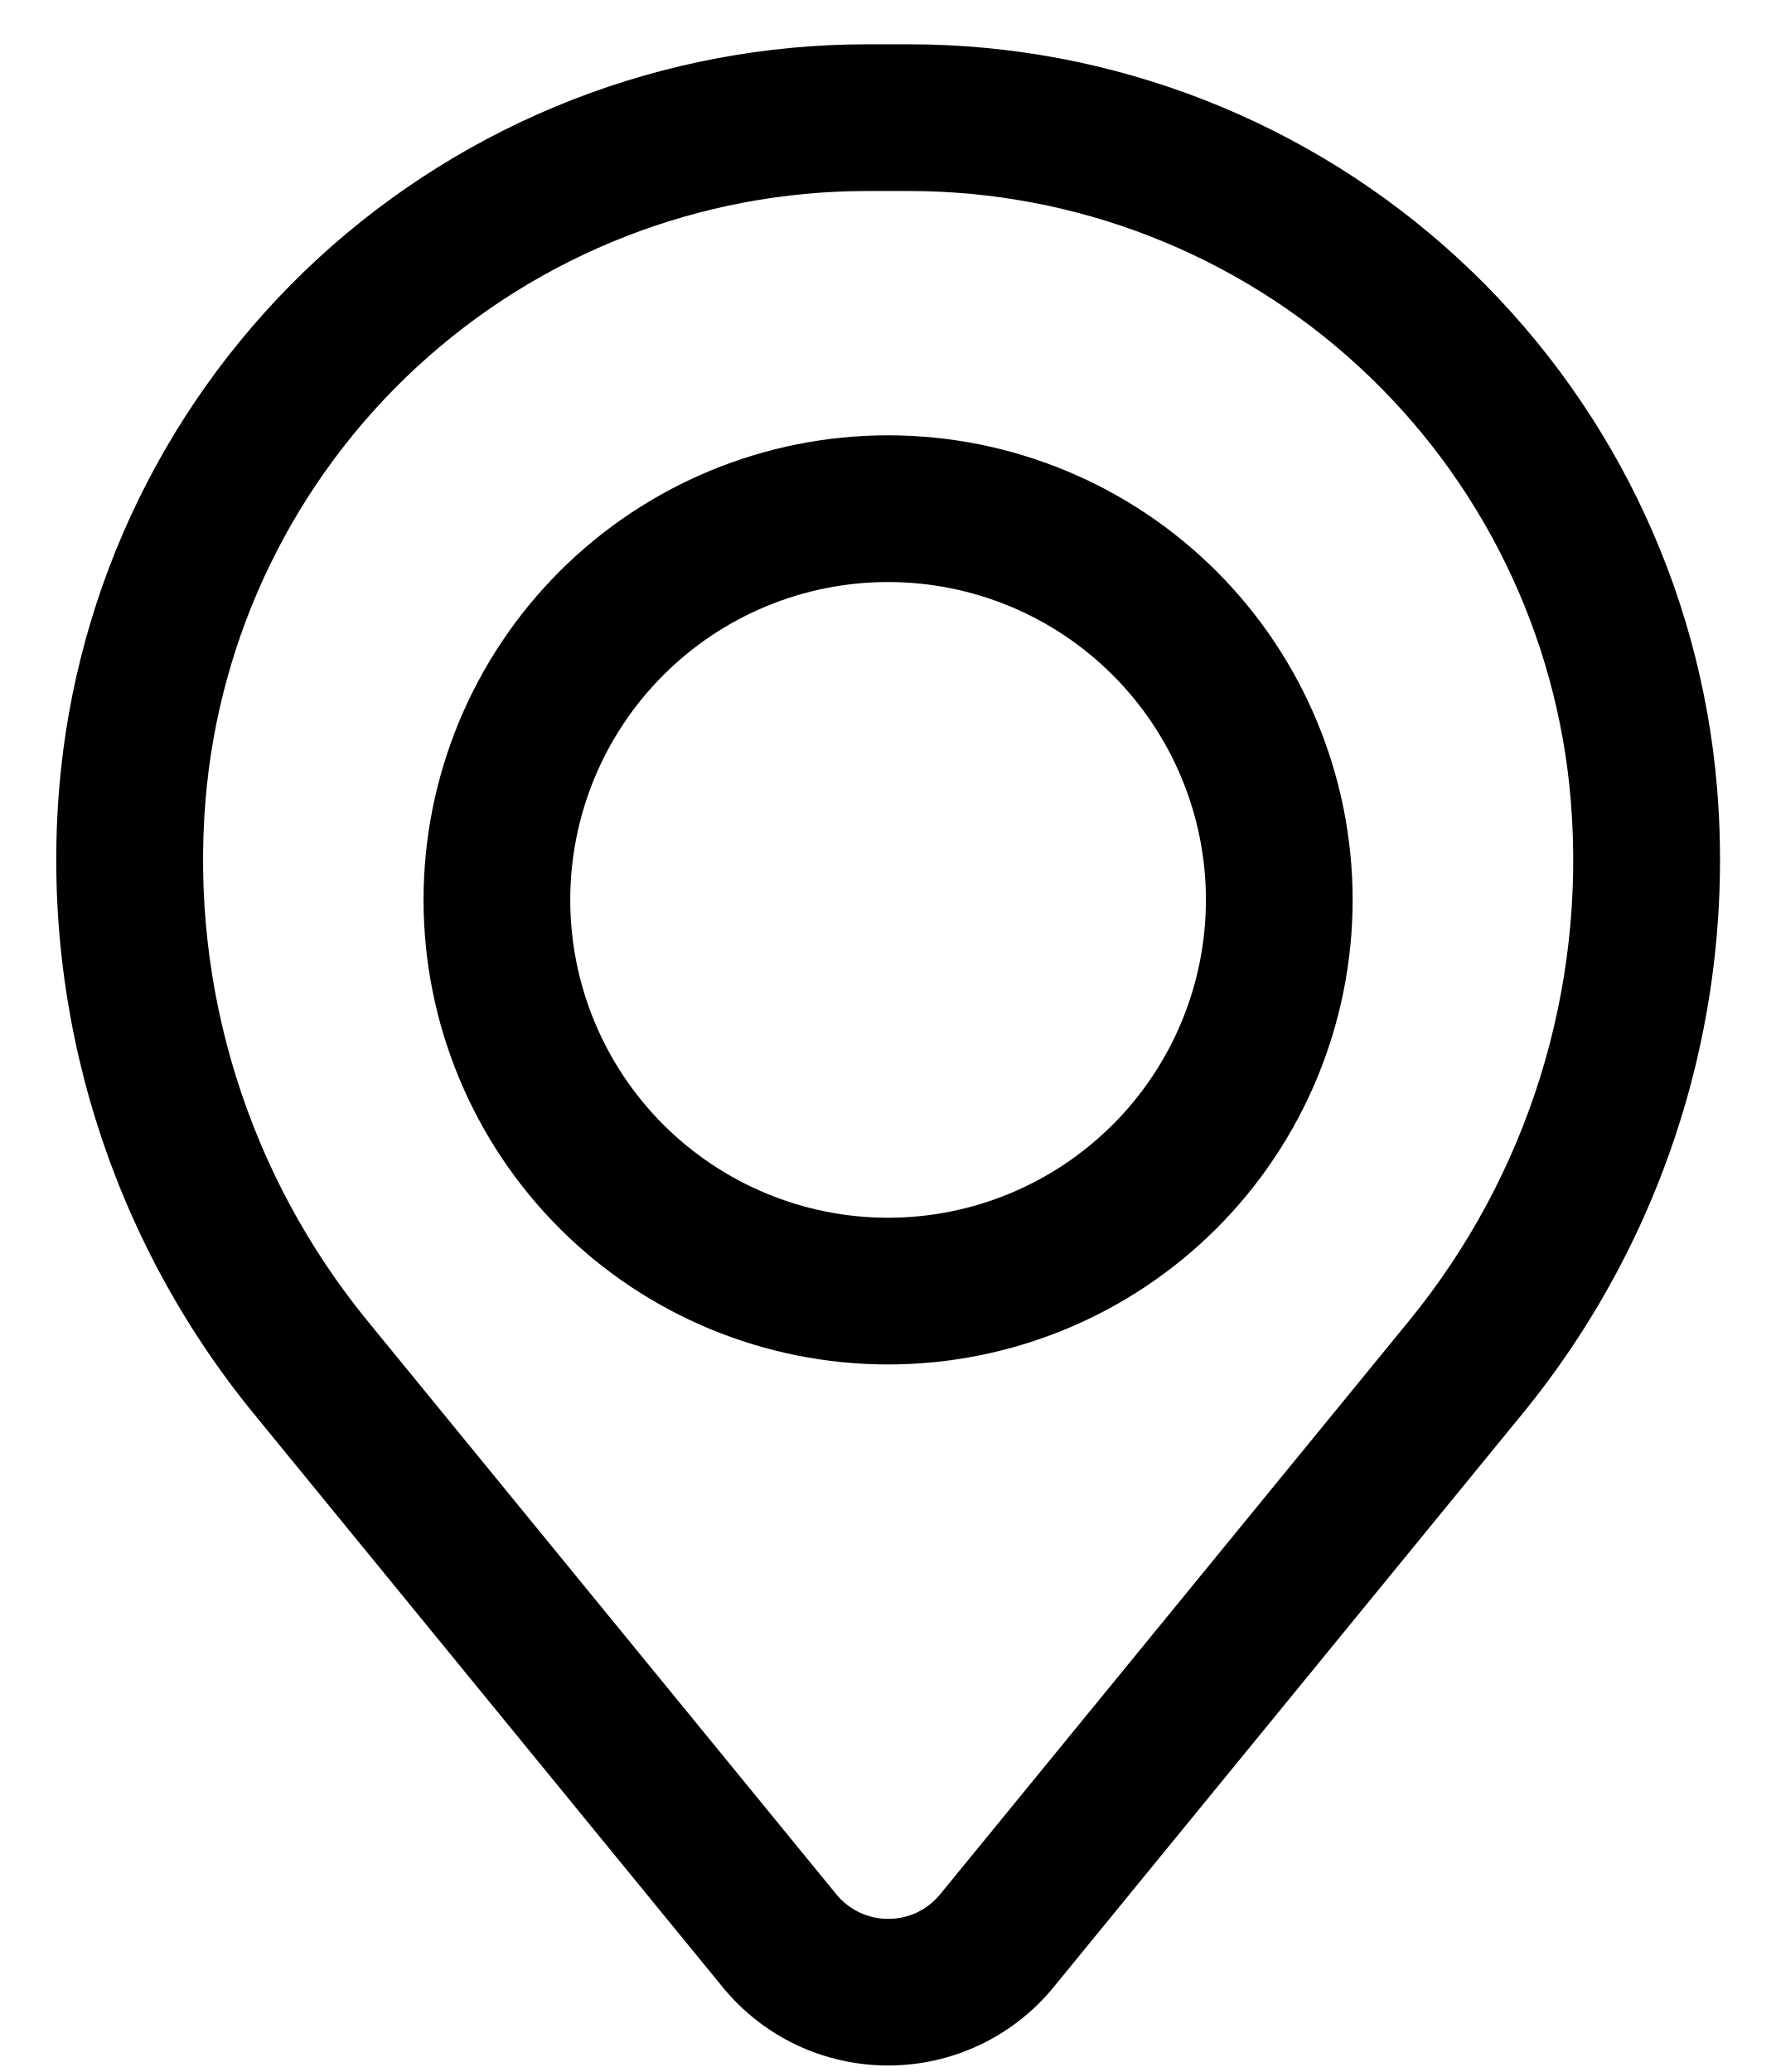
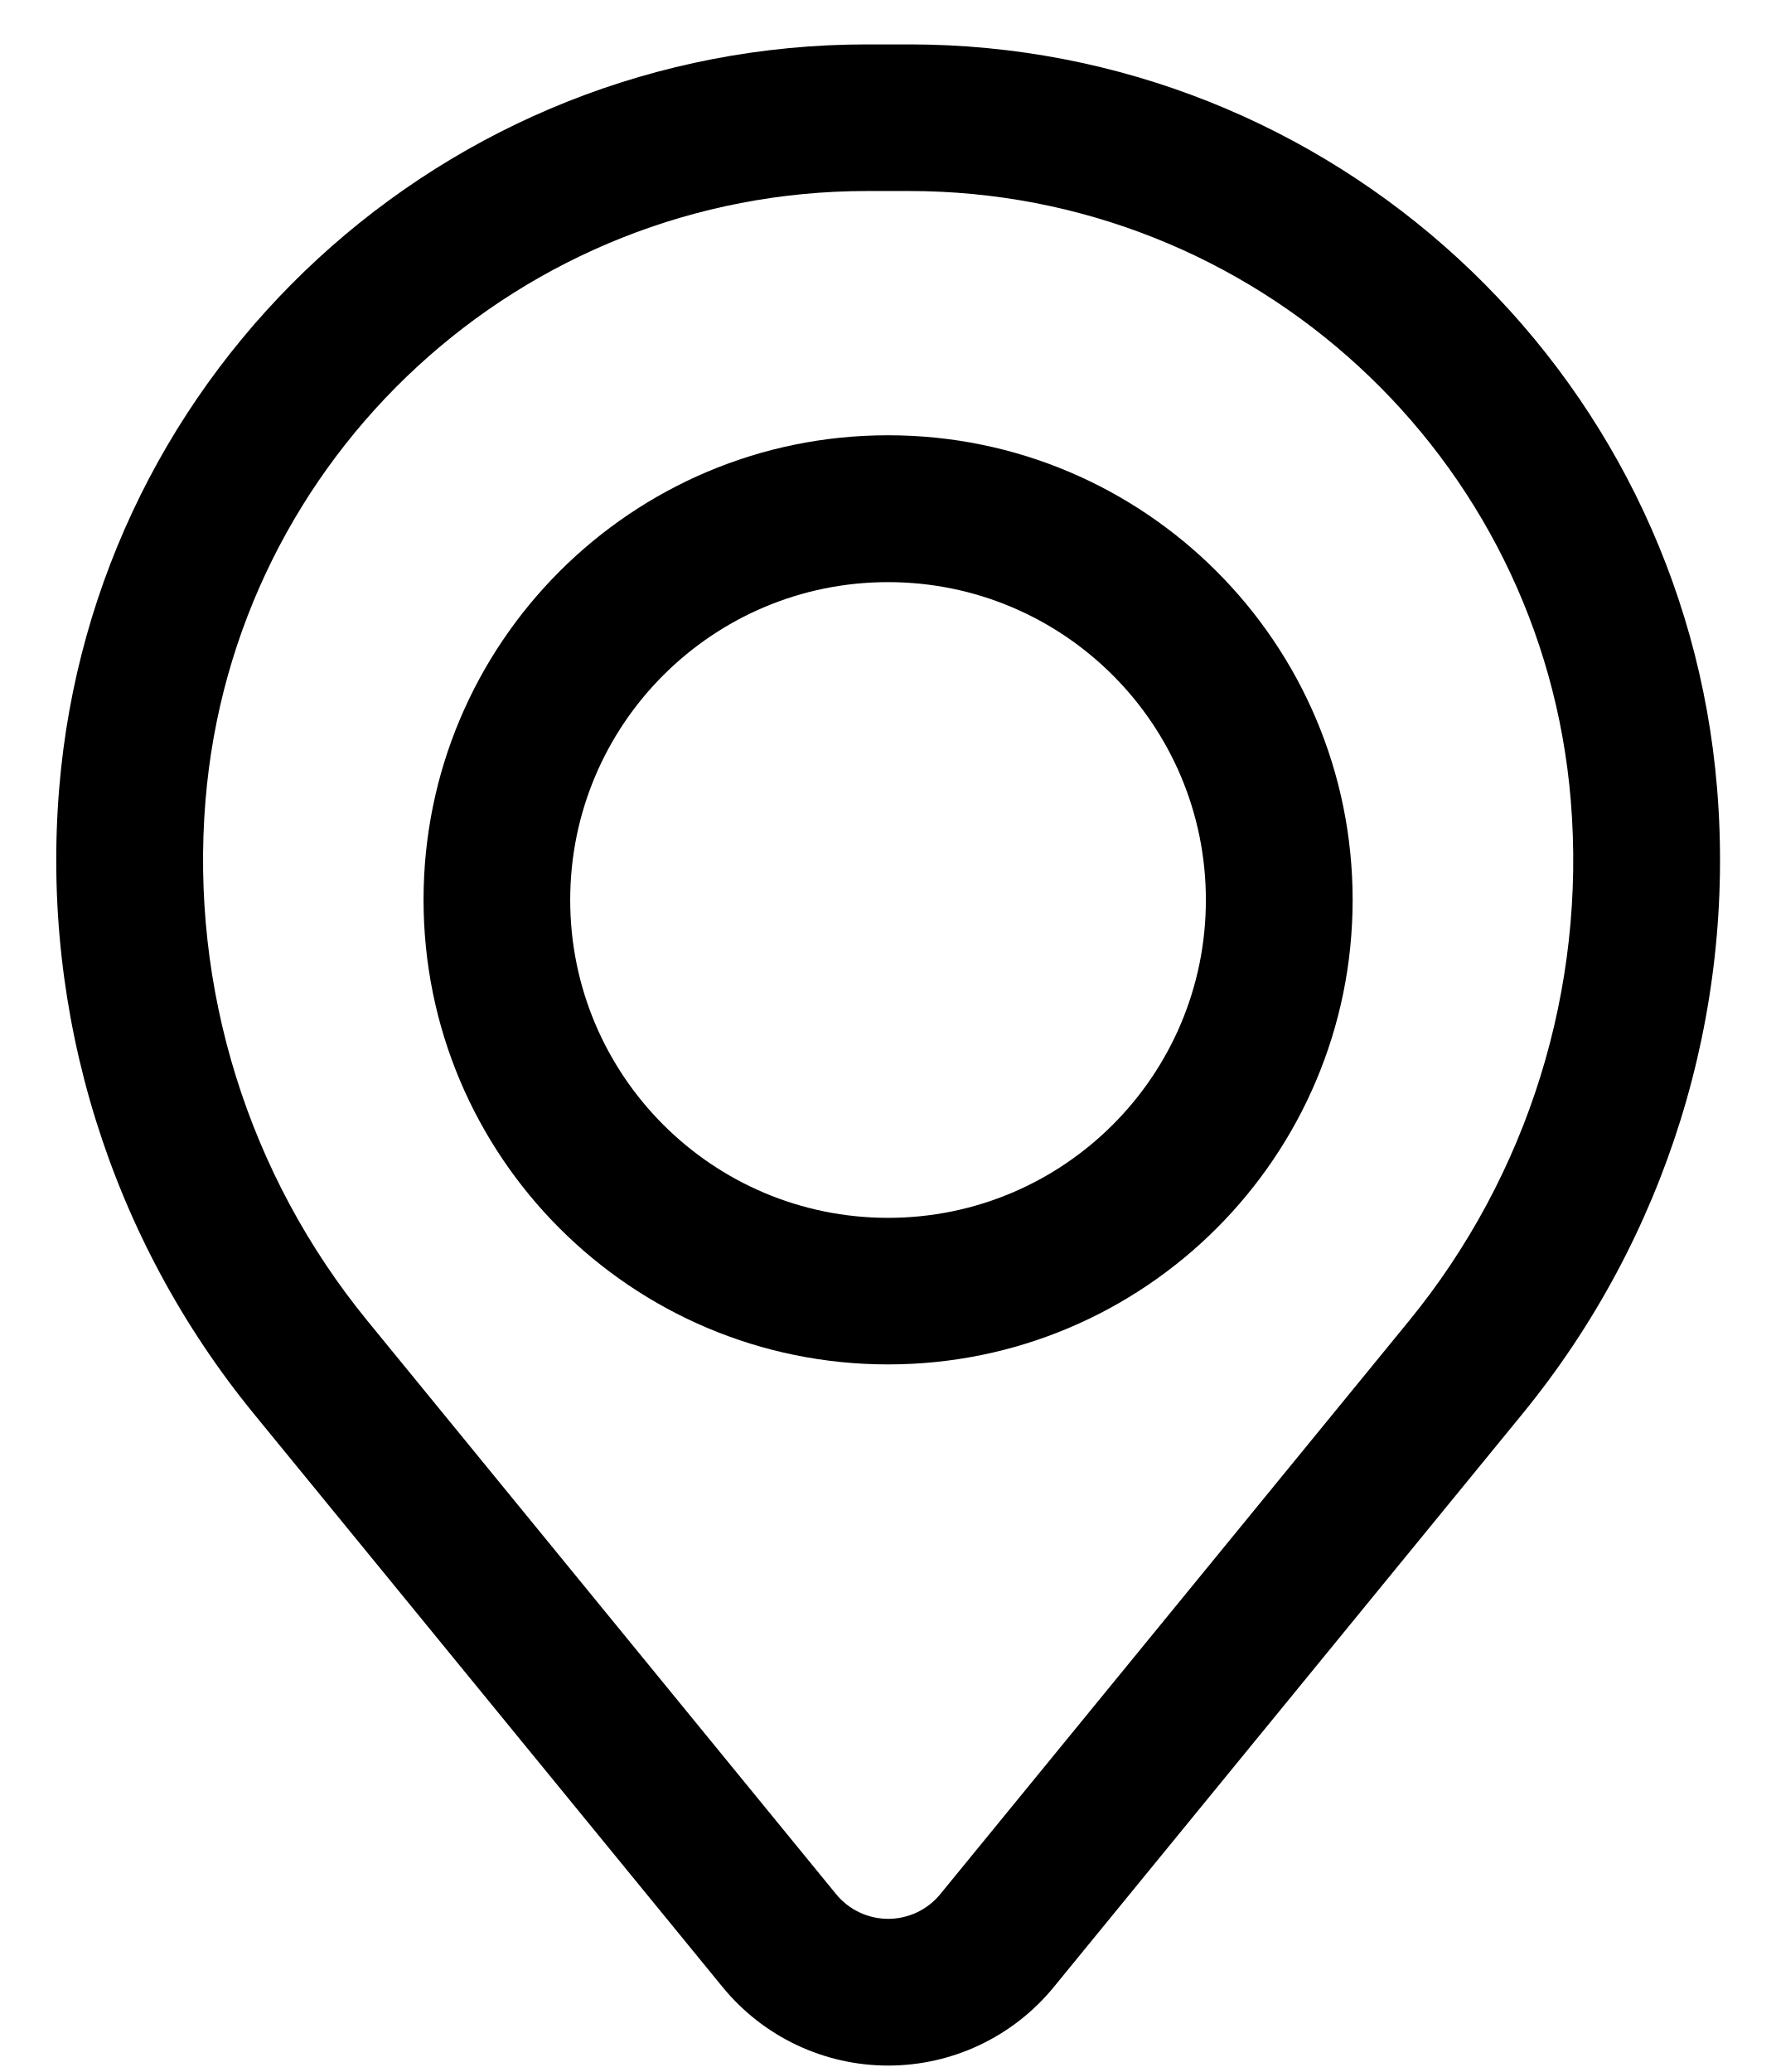
<svg xmlns="http://www.w3.org/2000/svg" width="18" height="21" viewBox="0 0 18 21" fill="none">
-   <path fill-rule="evenodd" clip-rule="evenodd" d="M4.293 9.12C4.293 7.872 4.789 6.674 5.672 5.791C6.555 4.908 7.753 4.412 9.001 4.412C10.25 4.412 11.448 4.908 12.331 5.791C13.214 6.674 13.71 7.872 13.71 9.12C13.71 10.369 13.214 11.567 12.331 12.45C11.448 13.333 10.25 13.829 9.001 13.829C7.753 13.829 6.555 13.333 5.672 12.45C4.789 11.567 4.293 10.369 4.293 9.12ZM9.001 5.899C8.147 5.899 7.327 6.238 6.723 6.843C6.119 7.447 5.78 8.266 5.78 9.12C5.78 9.975 6.119 10.794 6.723 11.398C7.327 12.002 8.147 12.342 9.001 12.342C9.856 12.342 10.675 12.002 11.279 11.398C11.883 10.794 12.223 9.975 12.223 9.12C12.223 8.266 11.883 7.447 11.279 6.843C10.675 6.238 9.856 5.899 9.001 5.899Z" fill="currentColor" />
-   <path fill-rule="evenodd" clip-rule="evenodd" d="M0.6 7.989C0.77 5.934 1.706 4.018 3.222 2.621C4.739 1.225 6.726 0.449 8.788 0.449H9.216C11.278 0.449 13.265 1.225 14.781 2.621C16.298 4.018 17.234 5.934 17.404 7.989C17.592 10.278 16.885 12.551 15.431 14.329L10.68 20.139C10.477 20.388 10.221 20.588 9.93 20.726C9.64 20.863 9.323 20.934 9.002 20.934C8.681 20.934 8.364 20.863 8.073 20.726C7.783 20.588 7.527 20.388 7.324 20.139L2.573 14.329C1.119 12.551 0.412 10.278 0.6 7.989ZM8.788 1.936C7.099 1.936 5.472 2.571 4.23 3.715C2.988 4.859 2.222 6.429 2.083 8.111C1.926 10.016 2.515 11.908 3.725 13.388L8.476 19.198C8.539 19.276 8.62 19.339 8.711 19.383C8.802 19.426 8.902 19.448 9.003 19.448C9.104 19.448 9.204 19.426 9.295 19.383C9.386 19.339 9.466 19.276 9.53 19.198L14.281 13.388C15.491 11.908 16.078 10.016 15.921 8.111C15.782 6.428 15.015 4.859 13.773 3.715C12.531 2.571 10.904 1.936 9.215 1.936H8.788Z" fill="currentColor" />
+   <path fill-rule="evenodd" clip-rule="evenodd" d="M4.293 9.12a4.708 4.708 0 119.417 0 4.708 4.708 0 01-9.417 0zM9.001 5.9a3.221 3.221 0 100 6.443 3.221 3.221 0 000-6.443z" fill="currentColor" />
+   <path fill-rule="evenodd" clip-rule="evenodd" d="M.6 7.99A8.215 8.215 0 018.788.45h.428a8.215 8.215 0 018.188 7.54 8.865 8.865 0 01-1.973 6.34l-4.75 5.809a2.168 2.168 0 01-3.357 0l-4.751-5.81A8.865 8.865 0 01.6 7.99zm8.188-6.054a6.728 6.728 0 00-6.705 6.175 7.378 7.378 0 001.642 5.277l4.75 5.81a.682.682 0 001.055 0l4.751-5.81a7.378 7.378 0 001.64-5.277 6.729 6.729 0 00-6.706-6.175h-.427z" fill="currentColor" />
</svg>
